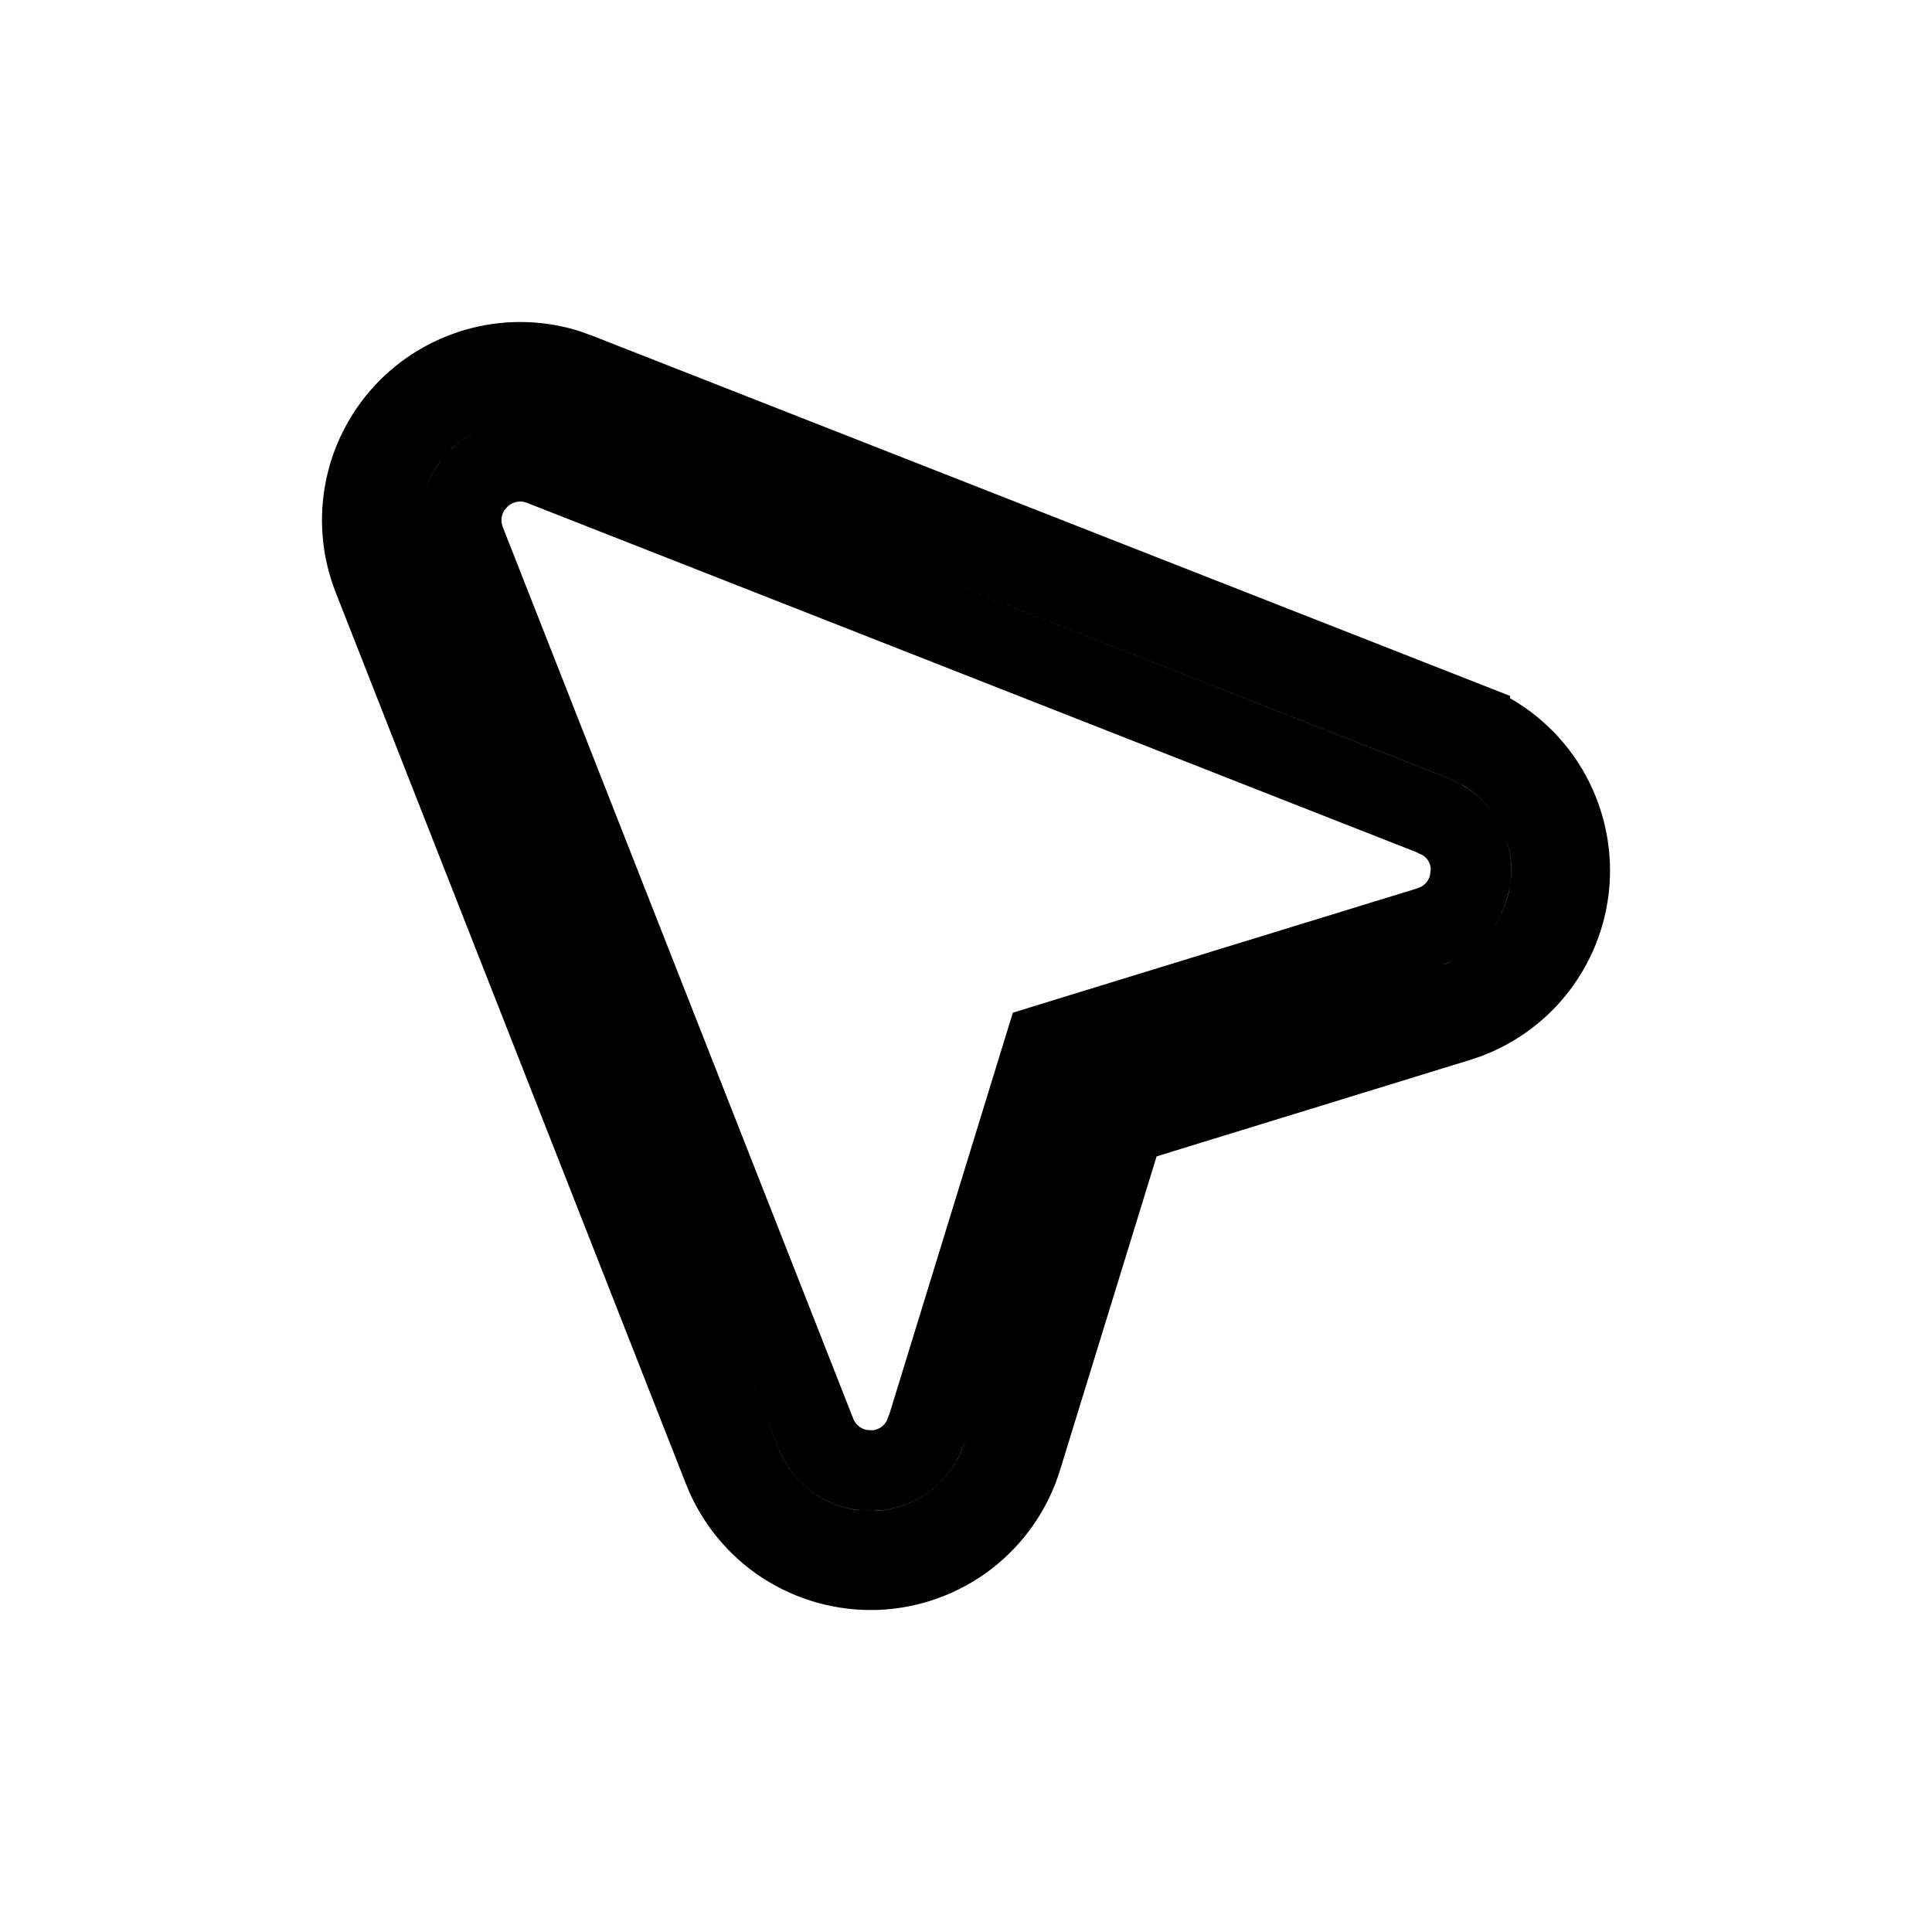
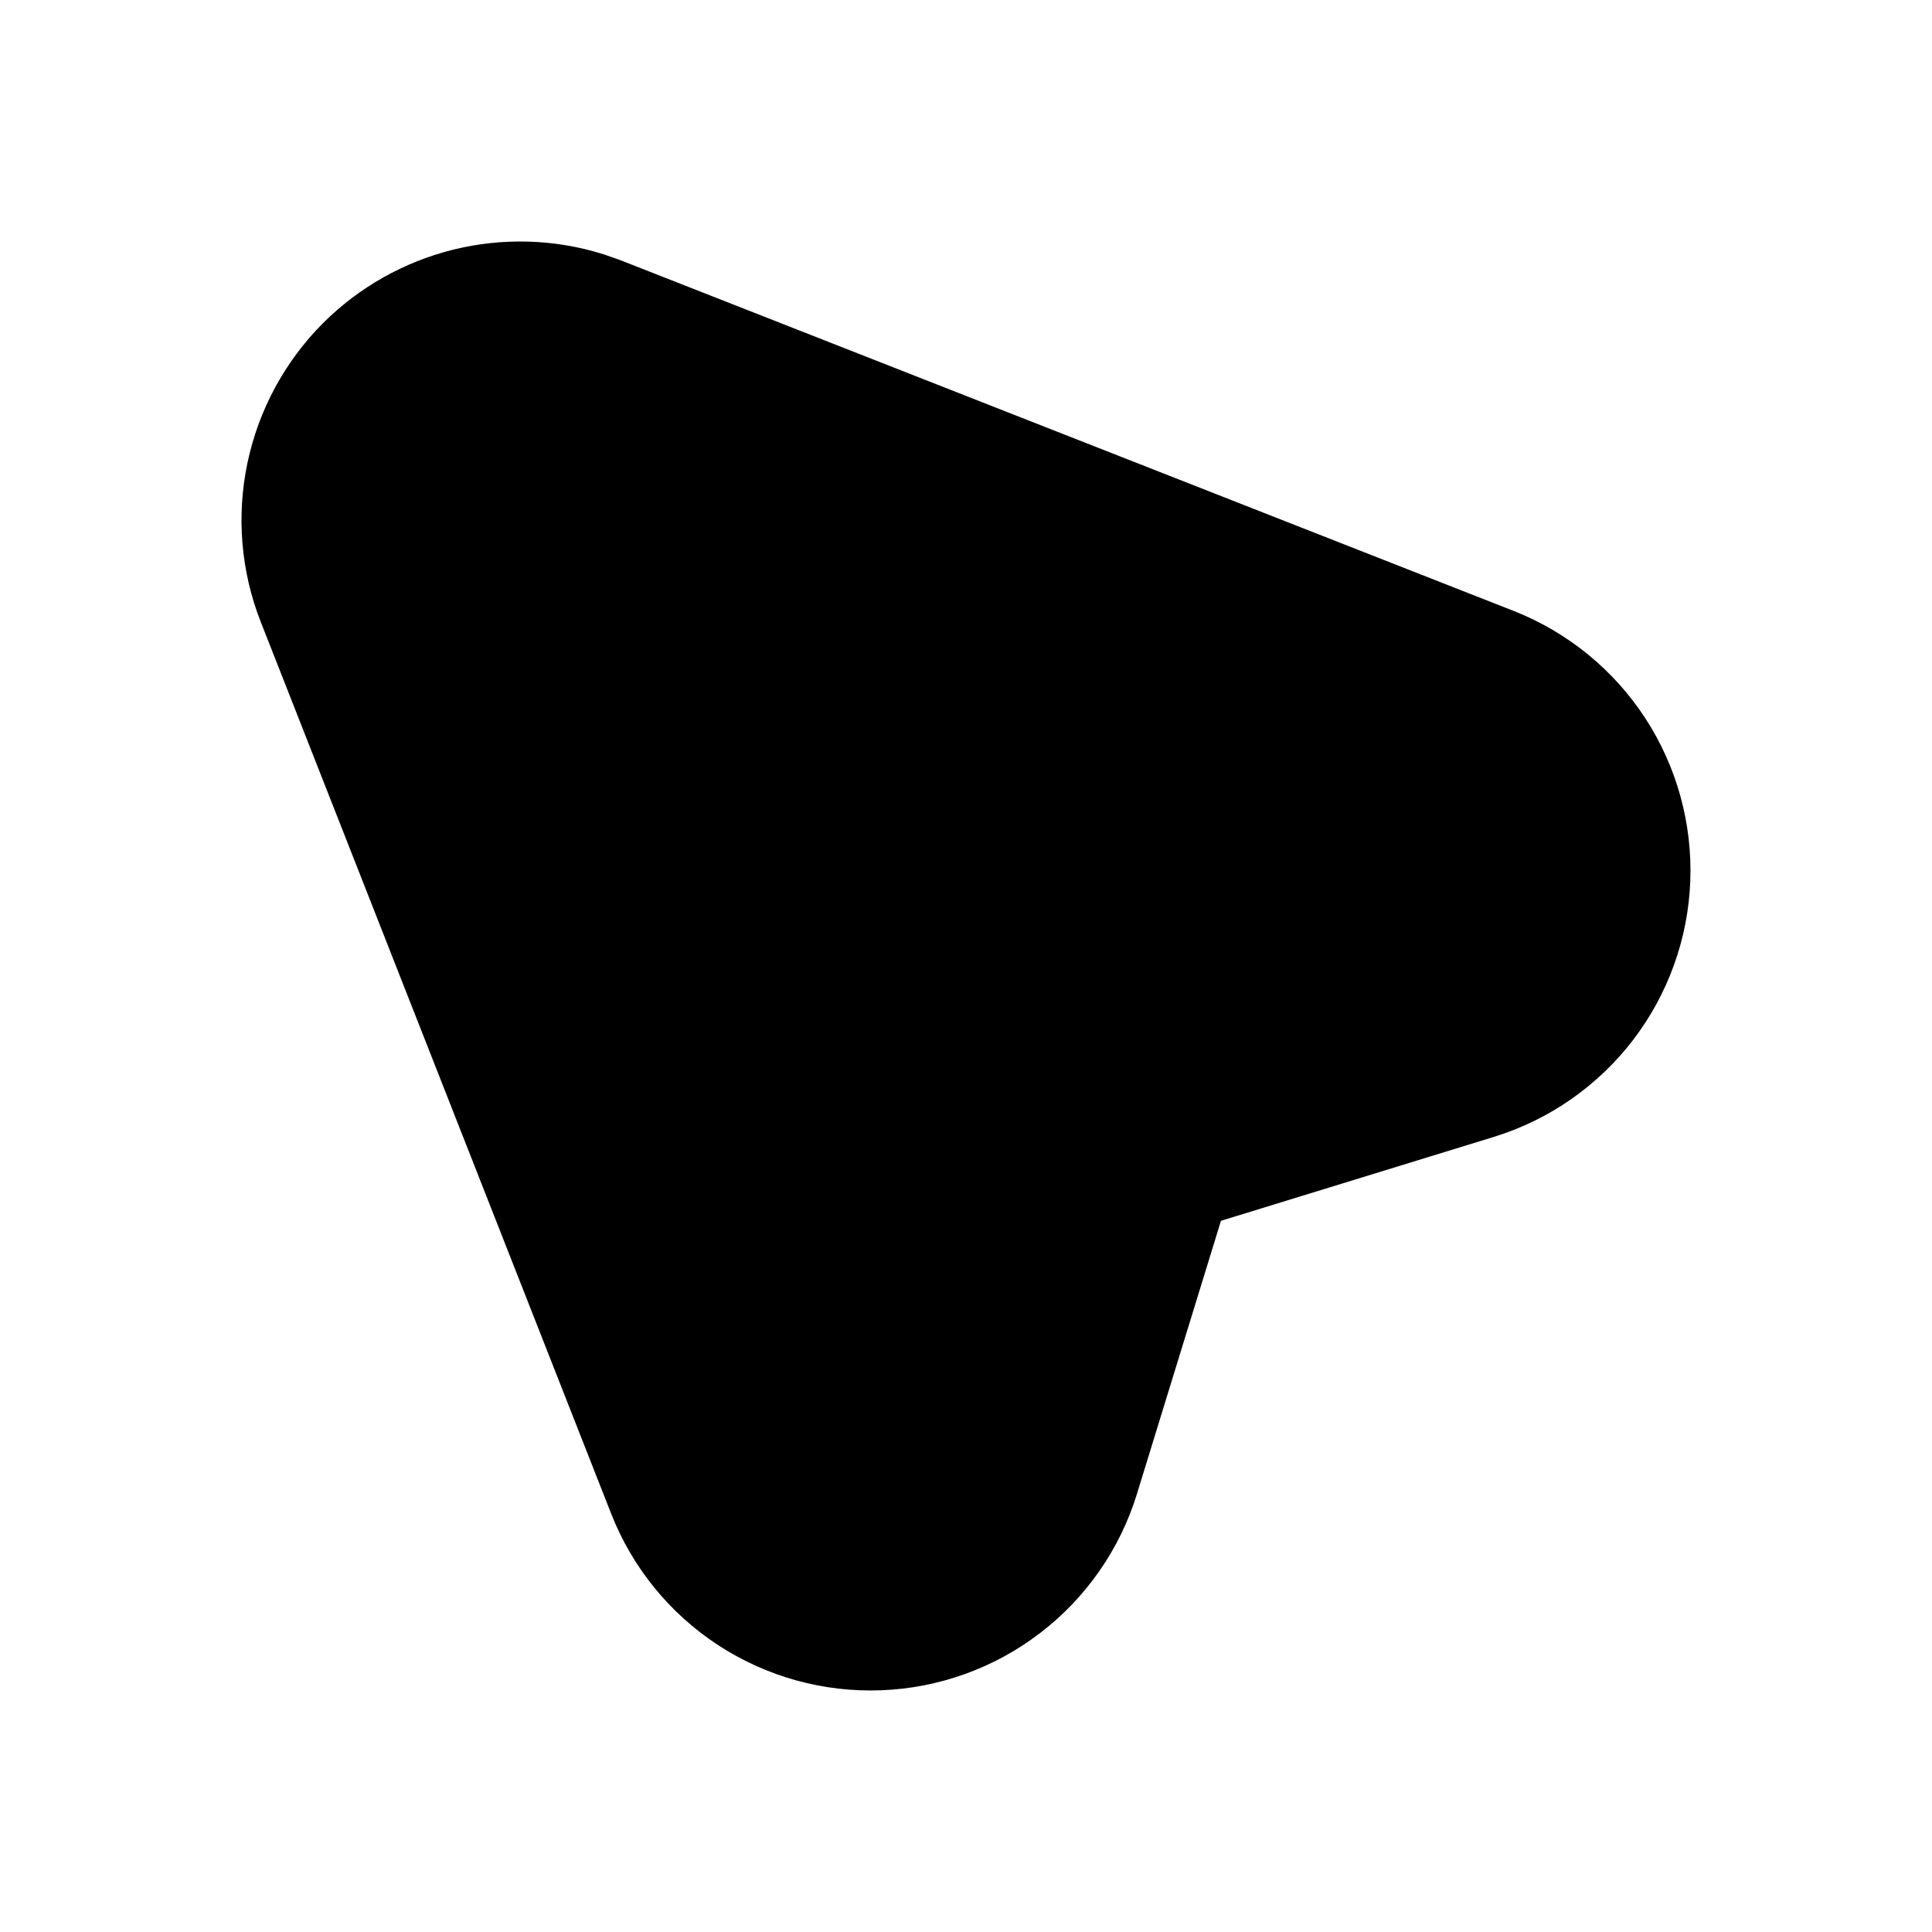
<svg xmlns="http://www.w3.org/2000/svg" width="24" height="24" viewBox="0 0 24 24" fill="none">
-   <path d="M5.99 4.558C6.335 4.472 6.696 4.482 7.035 4.586L7.193 4.643L18.259 8.986V8.987C18.637 9.137 18.959 9.4 19.181 9.74C19.403 10.081 19.514 10.482 19.499 10.888C19.484 11.294 19.342 11.685 19.095 12.008C18.848 12.33 18.506 12.568 18.118 12.688L14.221 13.887L13.968 13.965L13.89 14.218L12.69 18.116C12.571 18.505 12.332 18.847 12.01 19.095C11.687 19.342 11.295 19.484 10.889 19.499C10.482 19.514 10.081 19.402 9.74 19.18C9.4 18.957 9.137 18.634 8.988 18.255L4.636 7.178C4.496 6.823 4.463 6.434 4.541 6.061C4.619 5.687 4.805 5.345 5.074 5.075C5.327 4.823 5.644 4.644 5.99 4.558ZM7.095 4.851C6.781 4.727 6.438 4.699 6.108 4.768C5.778 4.836 5.476 5 5.237 5.238L5.226 5.25L5.215 5.263L5.095 5.399L5.082 5.414L5.069 5.431C4.895 5.666 4.784 5.943 4.745 6.234C4.707 6.525 4.742 6.821 4.85 7.094L9.203 18.172C9.317 18.463 9.509 18.717 9.756 18.908C10.003 19.099 10.297 19.219 10.607 19.257L10.626 19.259L10.646 19.26L10.839 19.269L10.859 19.27L10.88 19.269C11.192 19.257 11.496 19.16 11.758 18.99C12.02 18.82 12.23 18.581 12.368 18.301L12.377 18.284L12.385 18.266L12.456 18.086L12.463 18.067L12.469 18.049L13.782 13.78L18.052 12.468H18.053C18.351 12.376 18.619 12.204 18.828 11.972C19.037 11.739 19.18 11.455 19.24 11.148L19.243 11.132L19.245 11.115L19.27 10.923L19.273 10.901L19.273 10.879C19.285 10.566 19.213 10.256 19.062 9.981C18.912 9.707 18.69 9.479 18.42 9.32L18.403 9.311L18.386 9.302L18.211 9.217L18.193 9.209L18.175 9.201L7.095 4.851ZM6.312 5.746C6.452 5.717 6.597 5.729 6.729 5.781L17.789 10.125L17.92 10.188C18.031 10.254 18.123 10.348 18.186 10.462C18.247 10.574 18.276 10.701 18.273 10.829L18.257 10.959C18.231 11.087 18.172 11.206 18.085 11.303C18.019 11.376 17.939 11.435 17.85 11.477L17.758 11.512L13.235 12.902L12.982 12.98L12.904 13.233L11.521 17.73L11.466 17.867C11.408 17.983 11.321 18.081 11.213 18.151C11.105 18.221 10.981 18.261 10.854 18.268L10.719 18.262C10.591 18.245 10.469 18.195 10.367 18.116C10.263 18.036 10.182 17.928 10.134 17.806L5.78 6.729C5.735 6.613 5.72 6.488 5.736 6.365C5.752 6.246 5.797 6.133 5.867 6.035L5.952 5.938C6.052 5.841 6.177 5.774 6.312 5.746Z" stroke="black" />
+   <path d="M5.87 4.072C5.435 4.18 5.037 4.405 4.72 4.721C4.382 5.06 4.15 5.49 4.052 5.959C3.954 6.428 3.995 6.915 4.17 7.36L8.523 18.438C8.709 18.913 9.039 19.319 9.466 19.598C9.894 19.878 10.397 20.017 10.907 19.998C11.418 19.979 11.909 19.802 12.314 19.491C12.72 19.18 13.018 18.751 13.168 18.263L14.367 14.365L18.267 13.166C18.754 13.015 19.182 12.716 19.492 12.312C19.802 11.907 19.979 11.416 19.998 10.906C20.017 10.397 19.878 9.894 19.6 9.467C19.321 9.04 18.917 8.71 18.443 8.522L7.362 4.171L7.189 4.11C6.761 3.977 6.305 3.965 5.87 4.072Z" fill="black" stroke="black" stroke-width="2" stroke-miterlimit="4.139" />
</svg>
